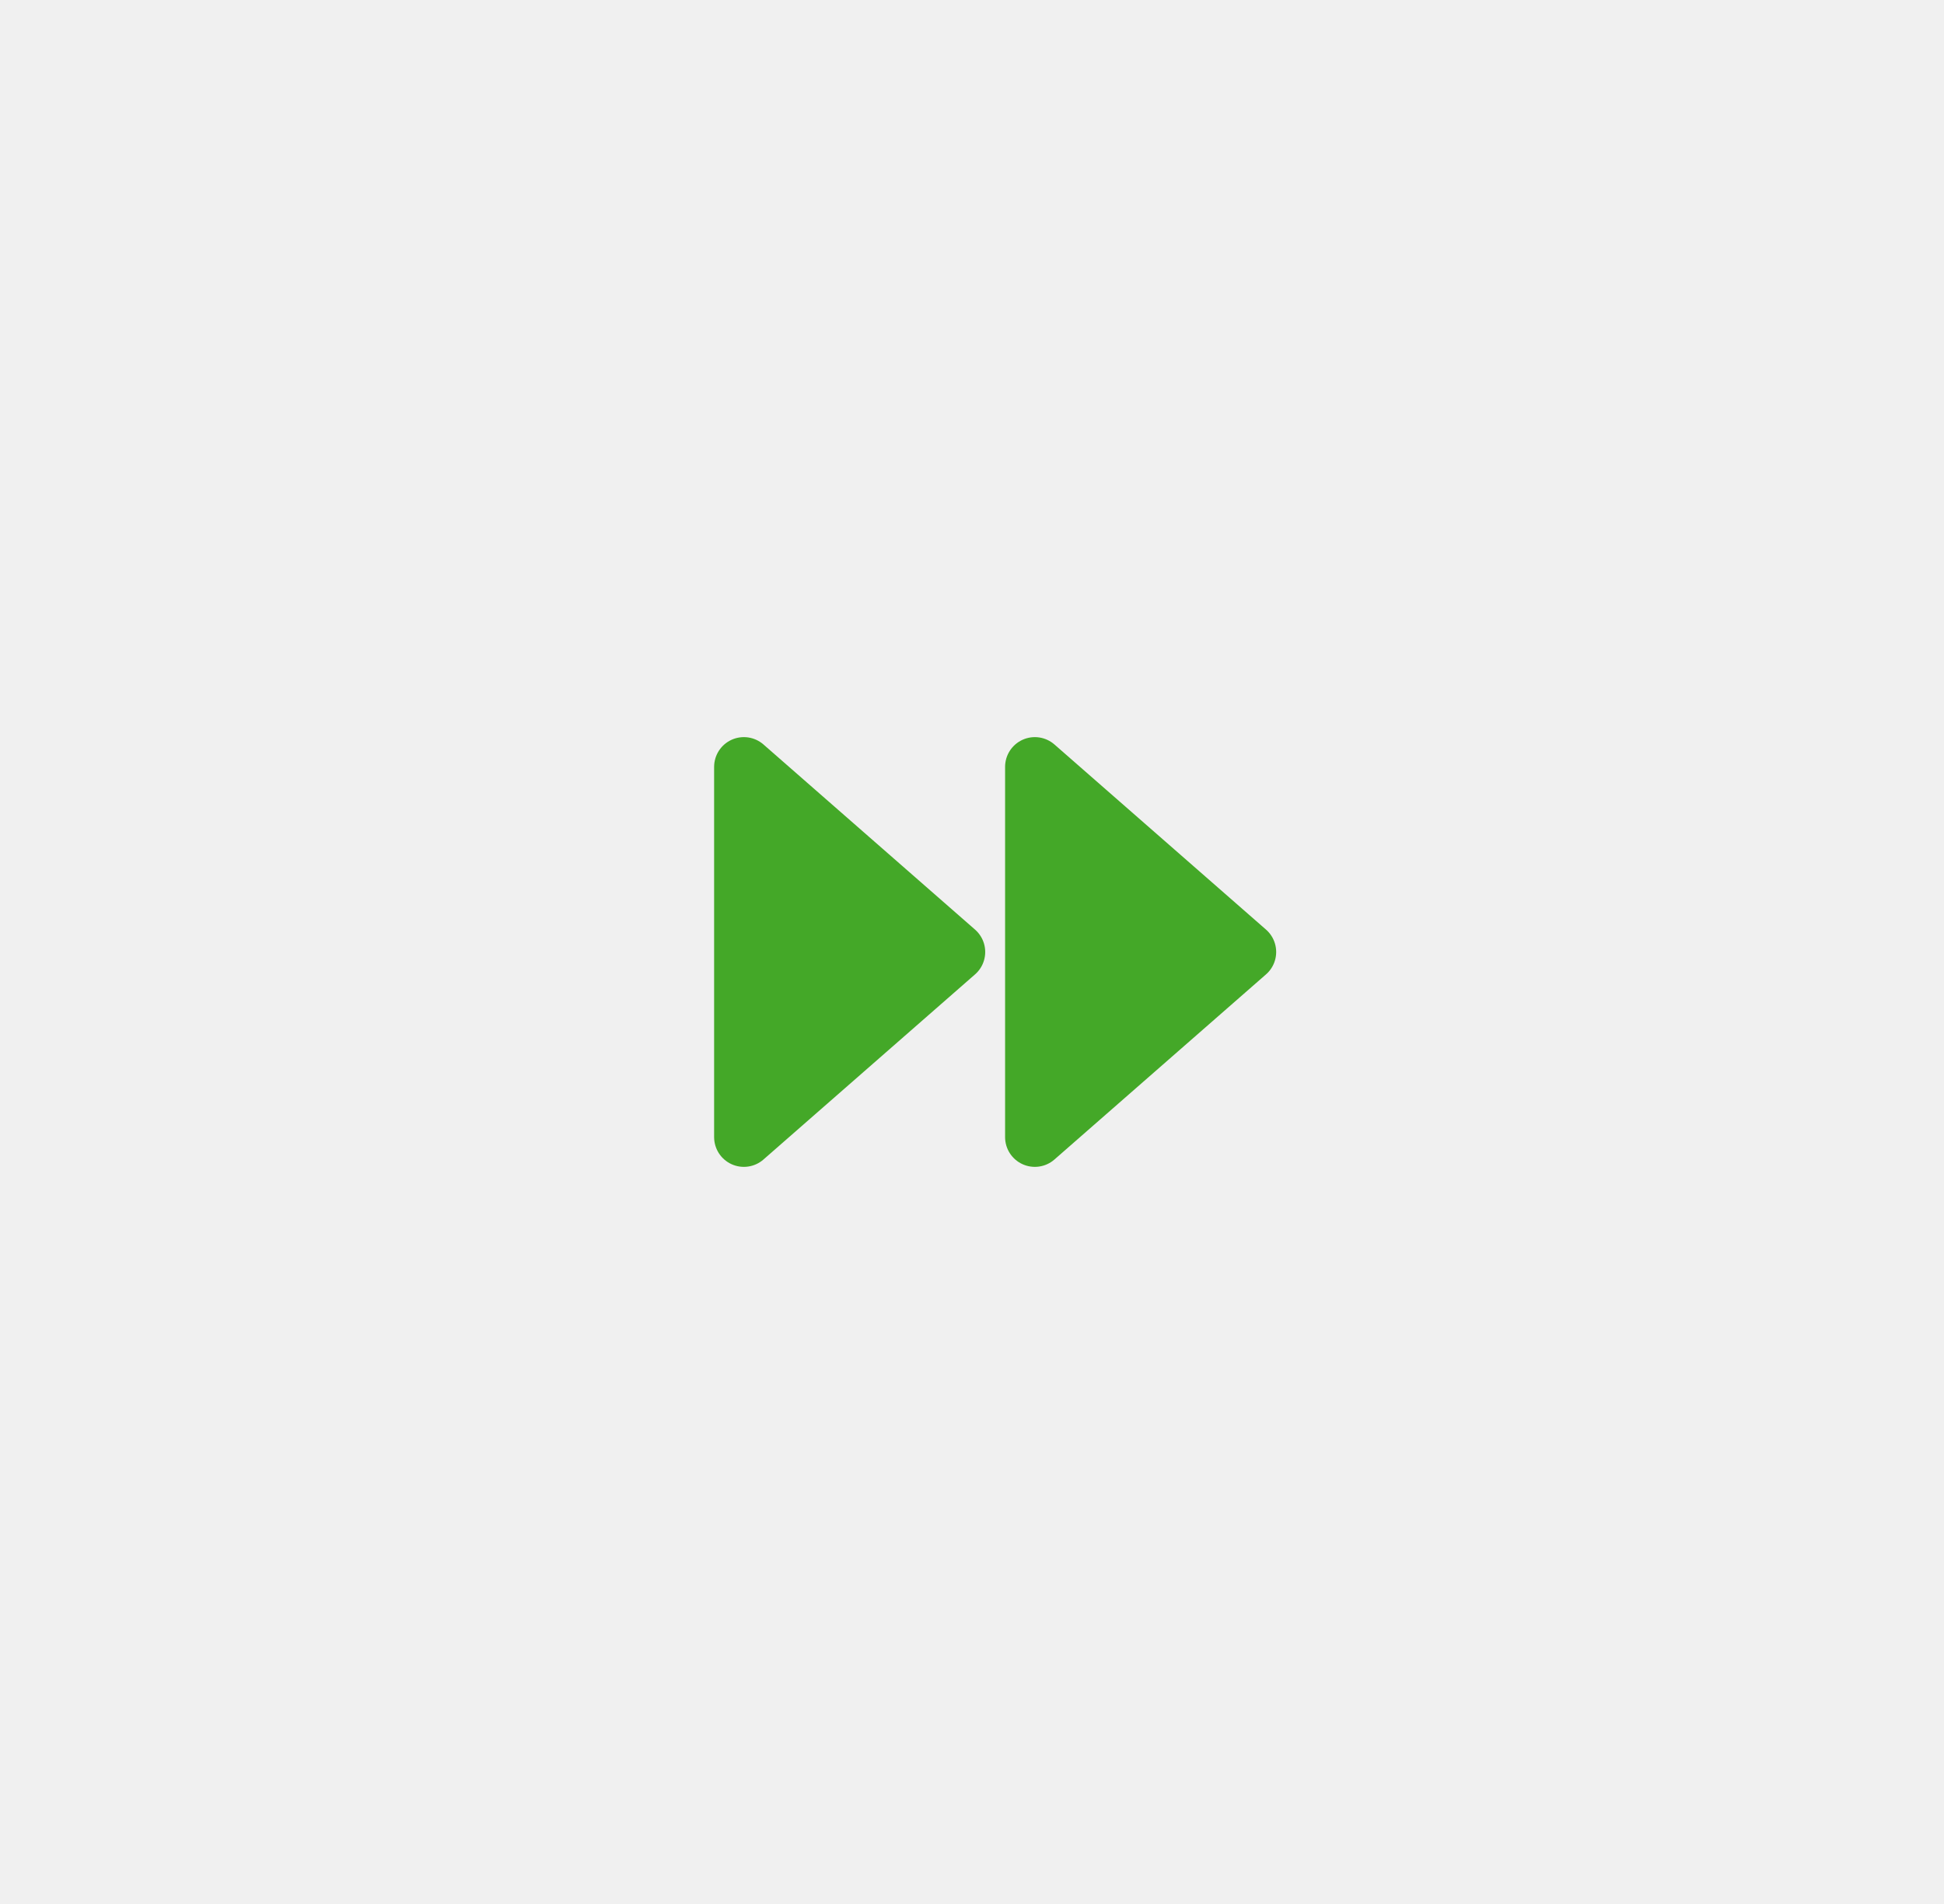
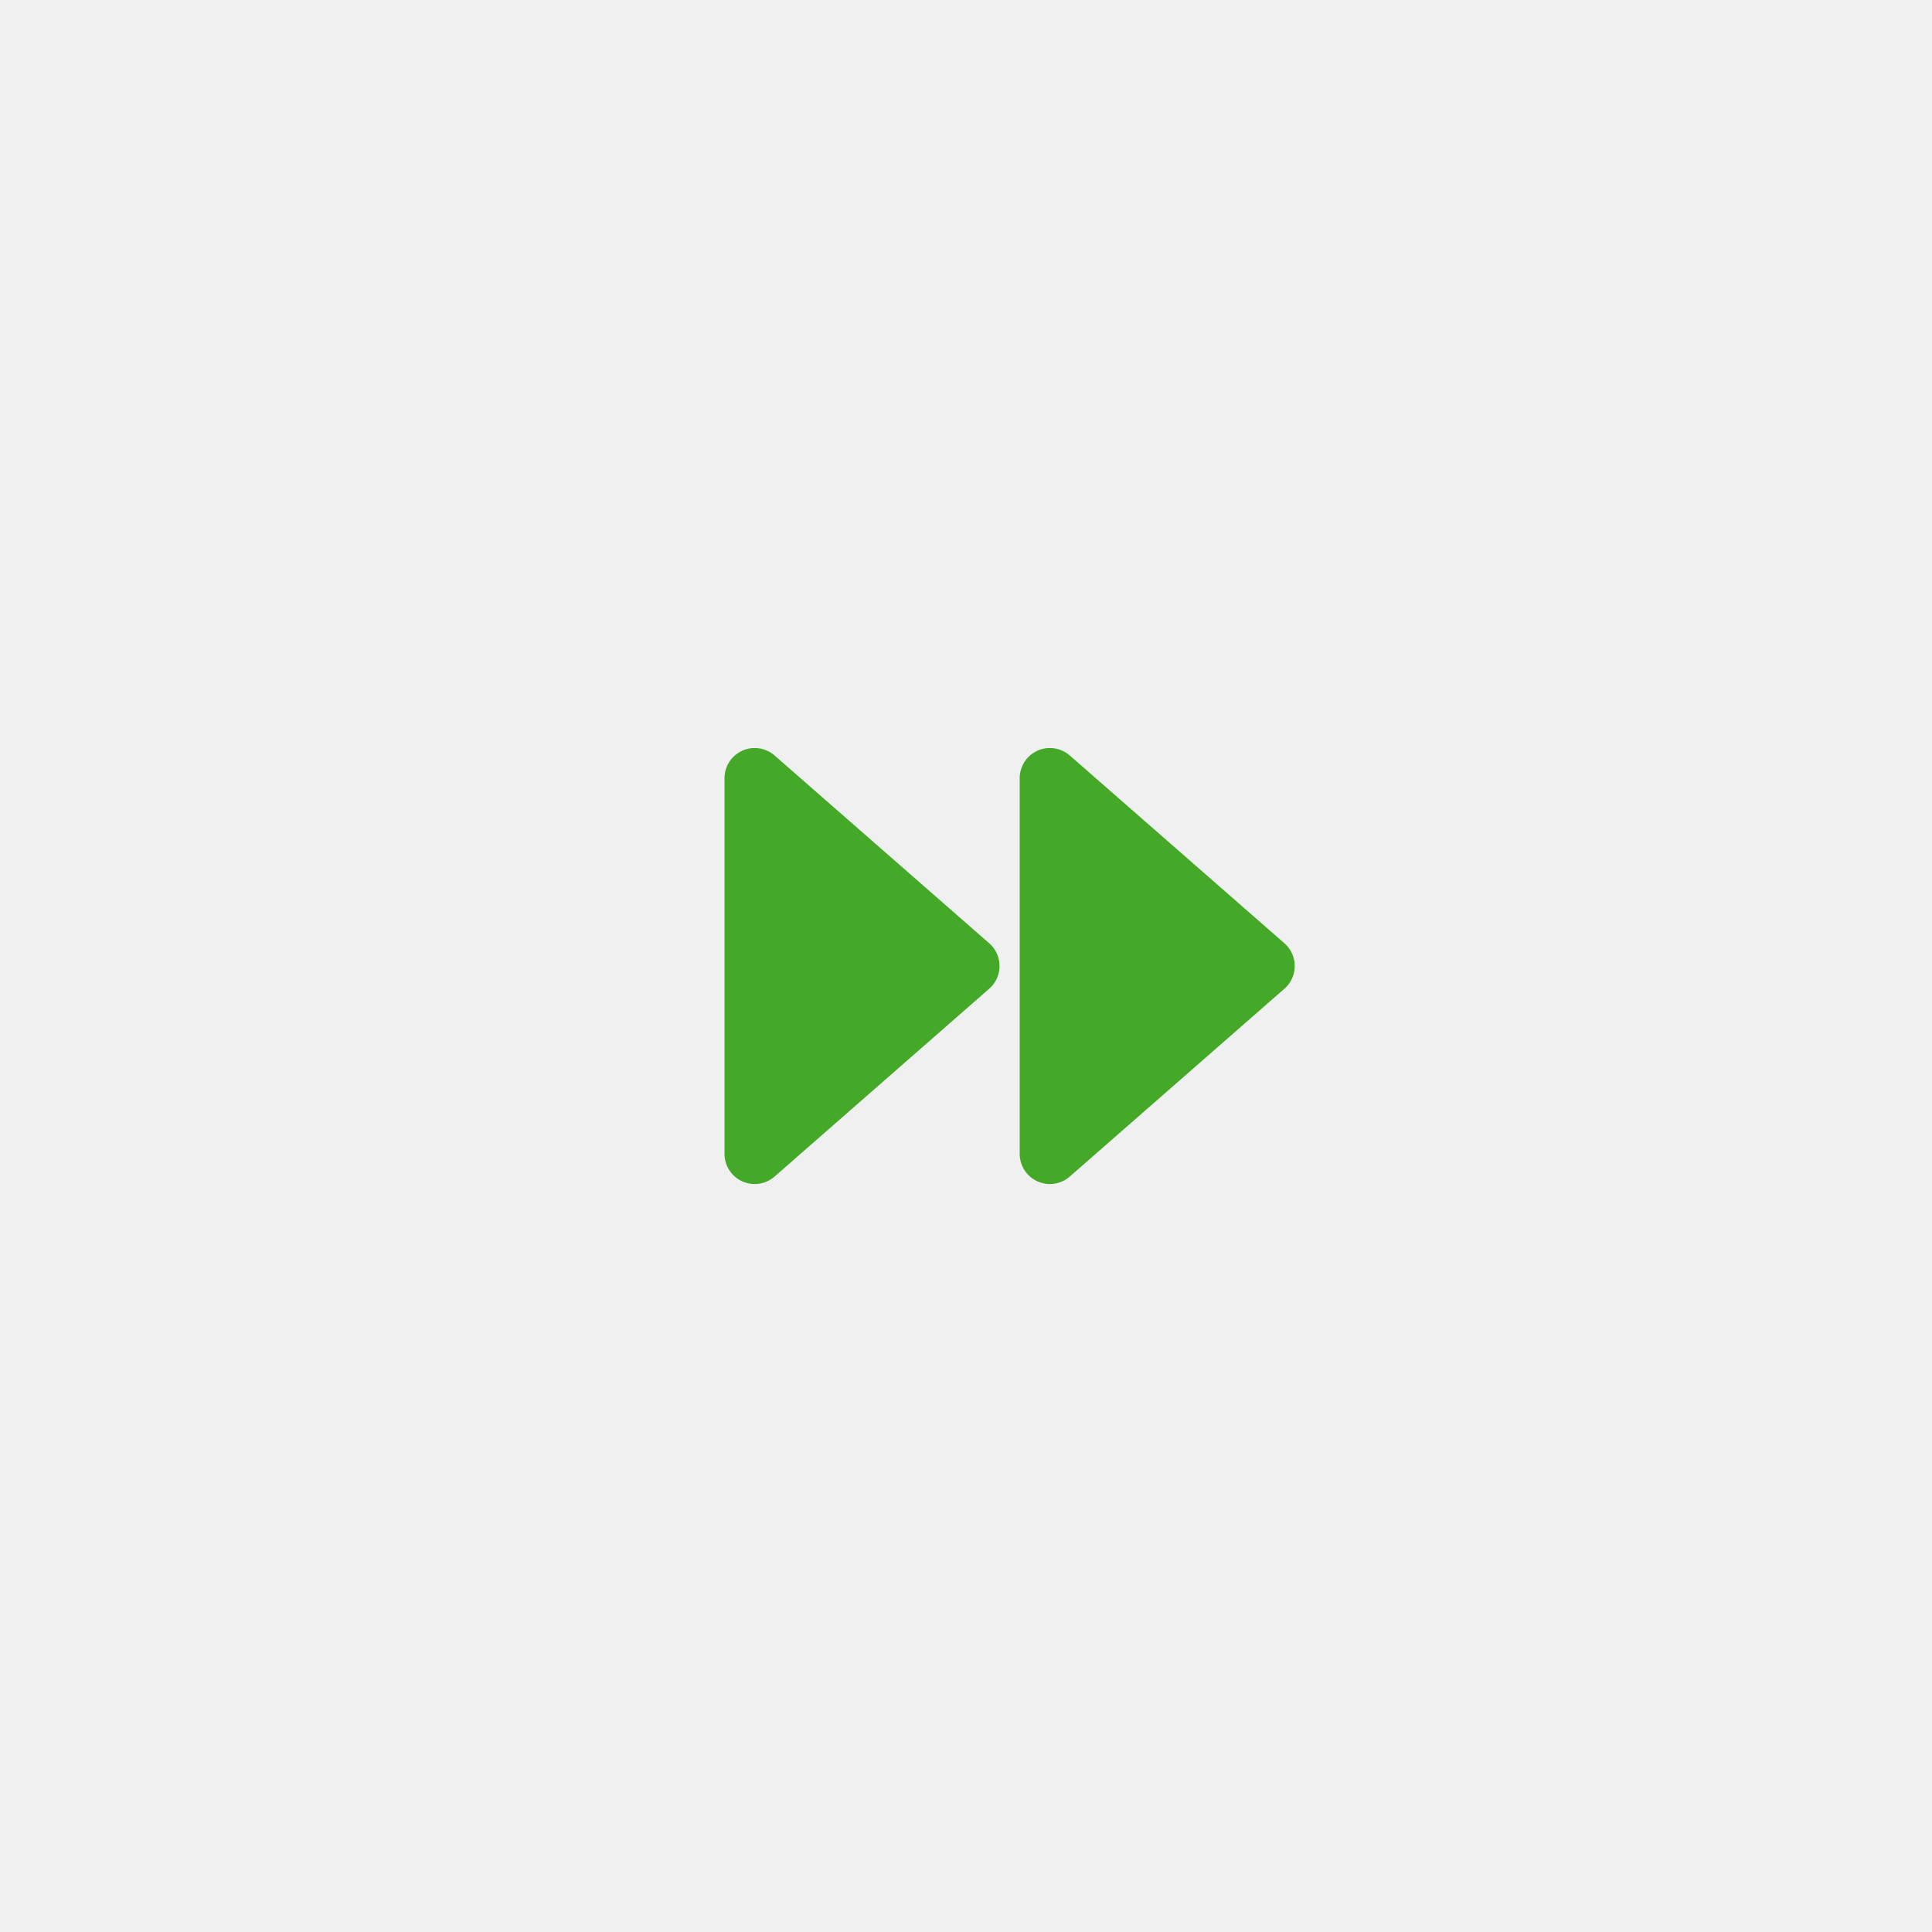
- <svg xmlns="http://www.w3.org/2000/svg" width="49" height="48" viewBox="0 0 49 48" fill="none">
-   <g clip-path="url(#clip0_404_943)">
-     <path d="M18.75 19.333V28.667L24.083 24L18.75 19.333Z" fill="#44A828" stroke="#44A828" stroke-width="1.5" stroke-linecap="round" stroke-linejoin="round" />
-     <path d="M26.084 19.333V28.667L31.417 24L26.084 19.333Z" fill="#44A828" stroke="#44A828" stroke-width="1.5" stroke-linecap="round" stroke-linejoin="round" />
+ <svg xmlns="http://www.w3.org/2000/svg" width="48" height="48" viewBox="0 0 48 48" fill="none">
+   <mask id="mask0_412_1008" style="mask-type:luminance" maskUnits="userSpaceOnUse" x="16" y="16" width="17" height="16">
+     <path d="M32.75 16H16.75V32H32.75V16Z" fill="white" />
+   </mask>
+   <g mask="url(#mask0_412_1008)">
+     <path d="M18.75 19.334V28.667L24.083 24L18.75 19.334Z" fill="#44A828" stroke="#44A828" stroke-width="1.5" stroke-linecap="round" stroke-linejoin="round" />
+     <path d="M26.084 19.334V28.667L31.417 24L26.084 19.334Z" fill="#44A828" stroke="#44A828" stroke-width="1.5" stroke-linecap="round" stroke-linejoin="round" />
  </g>
-   <defs>
-     <clipPath id="clip0_404_943">
-       <rect width="16" height="16" fill="white" transform="translate(16.75 16)" />
-     </clipPath>
-   </defs>
</svg>
